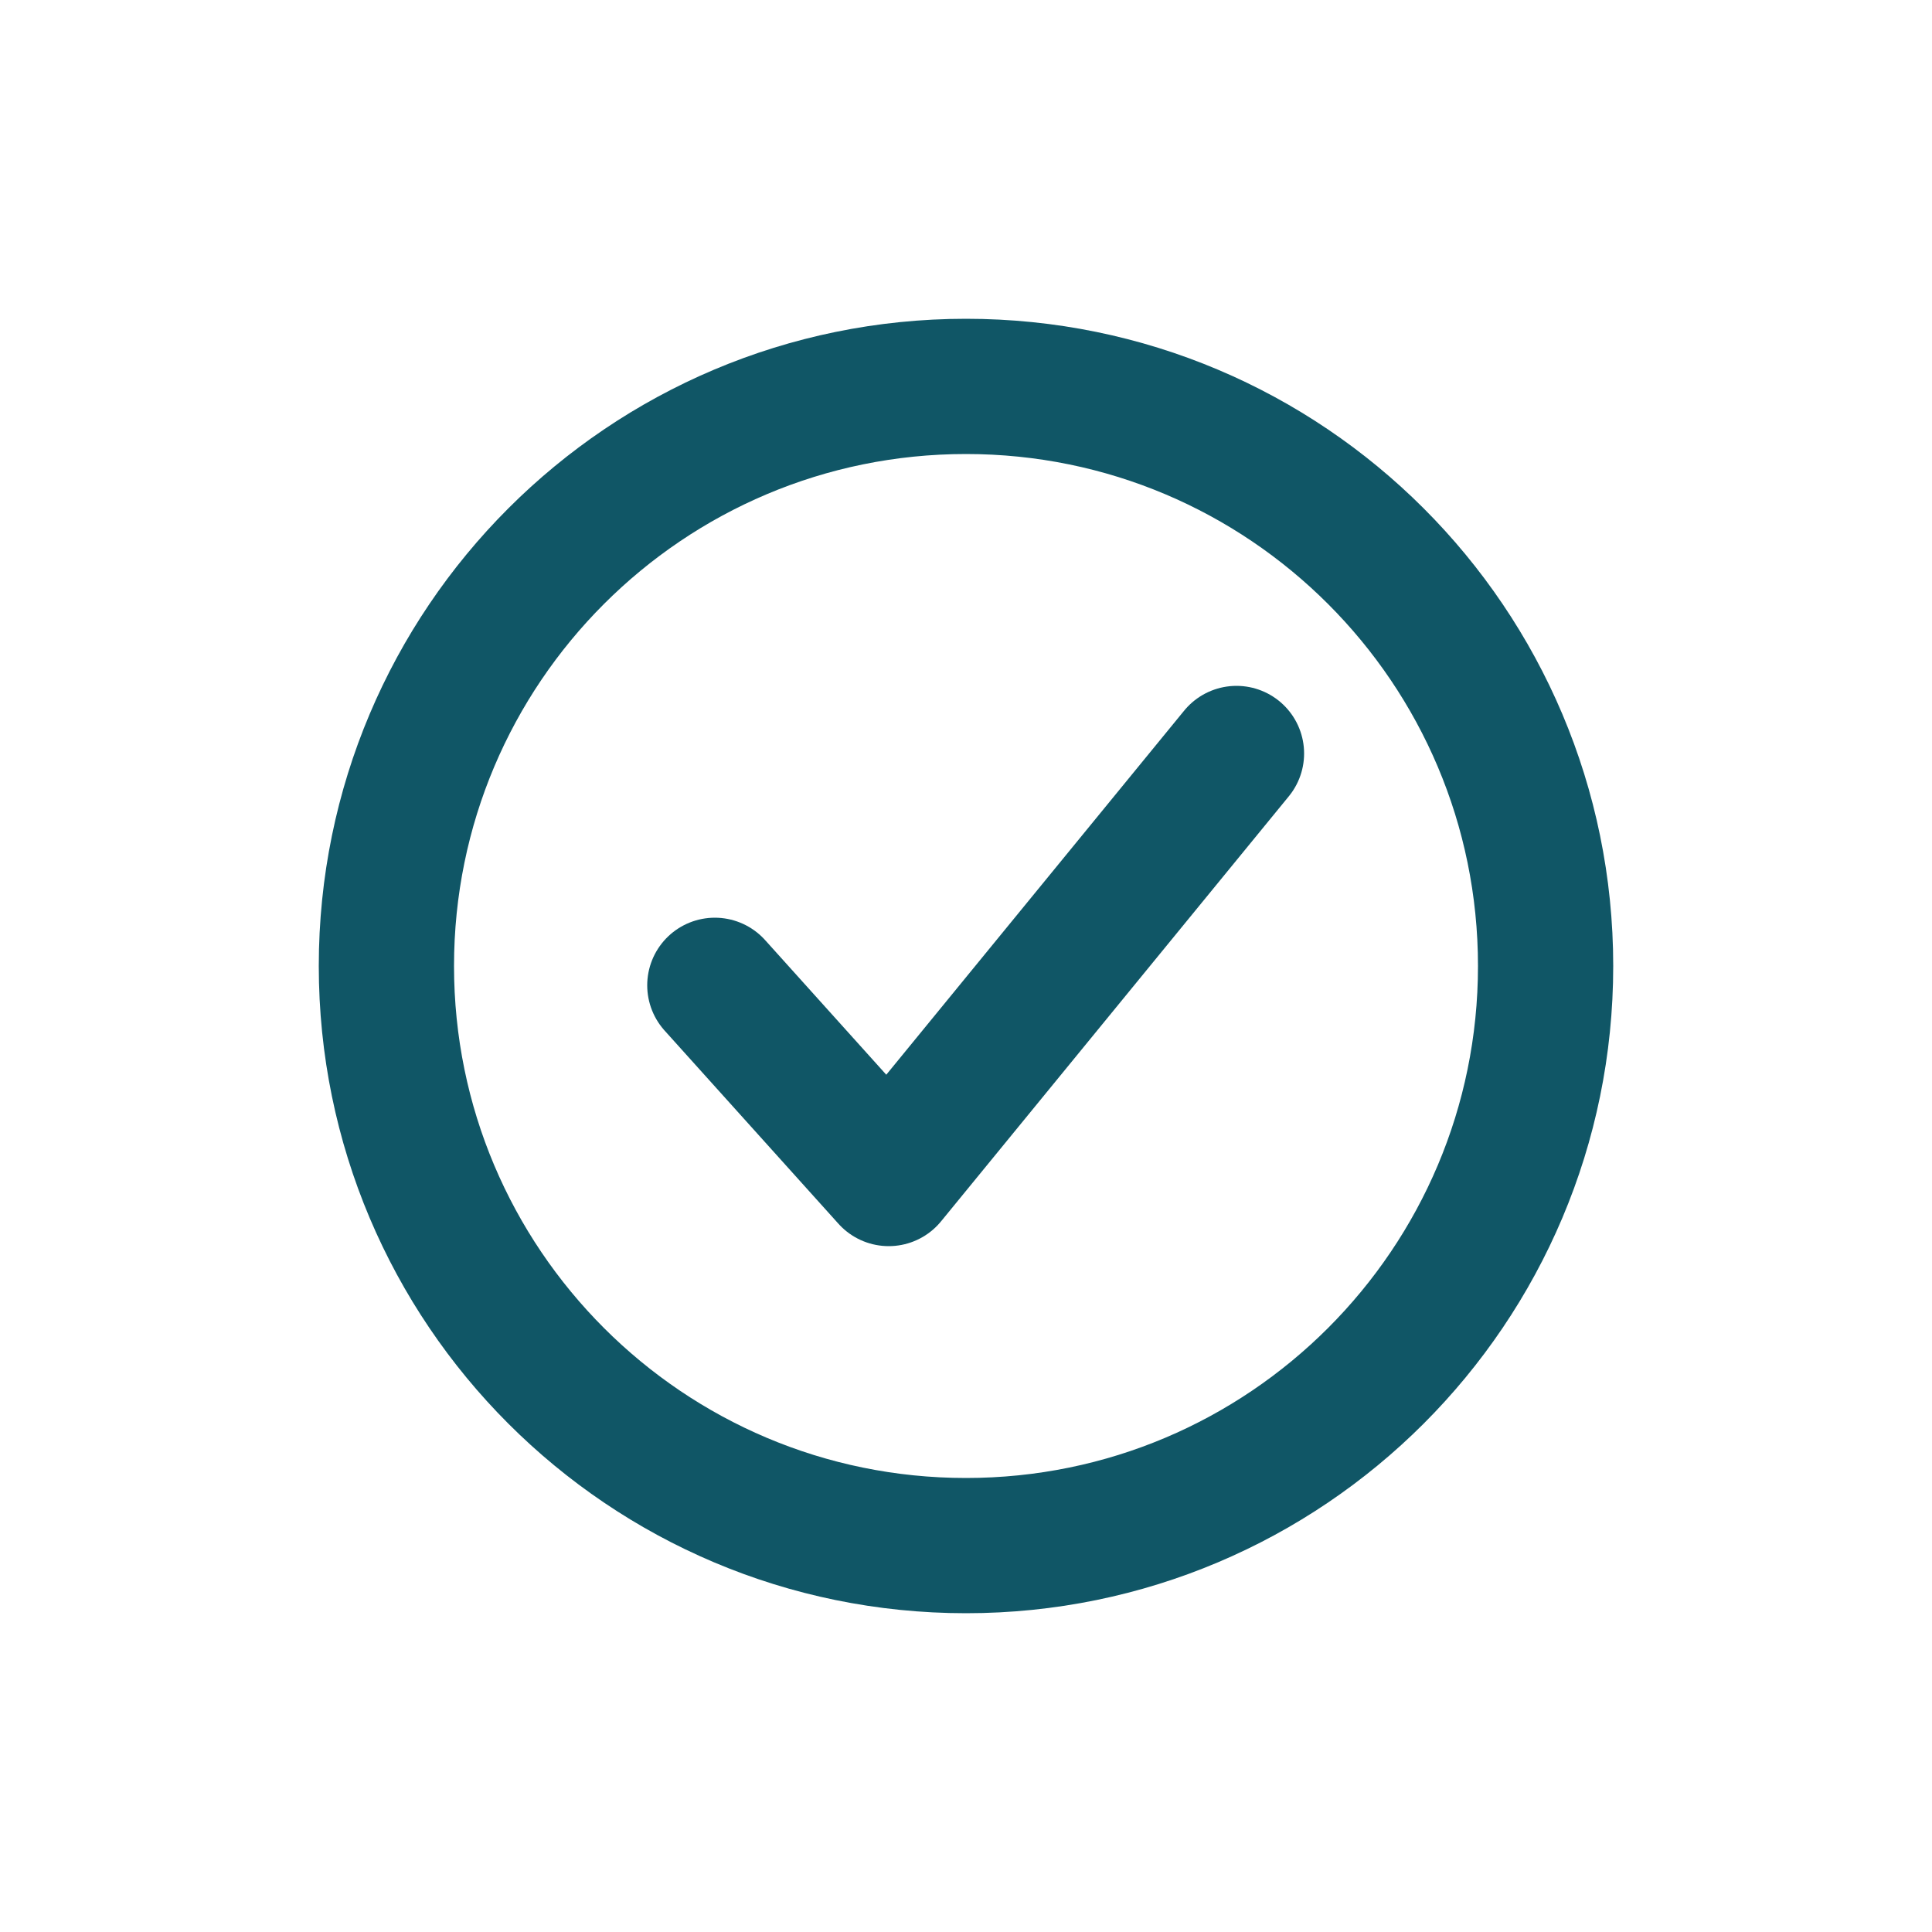
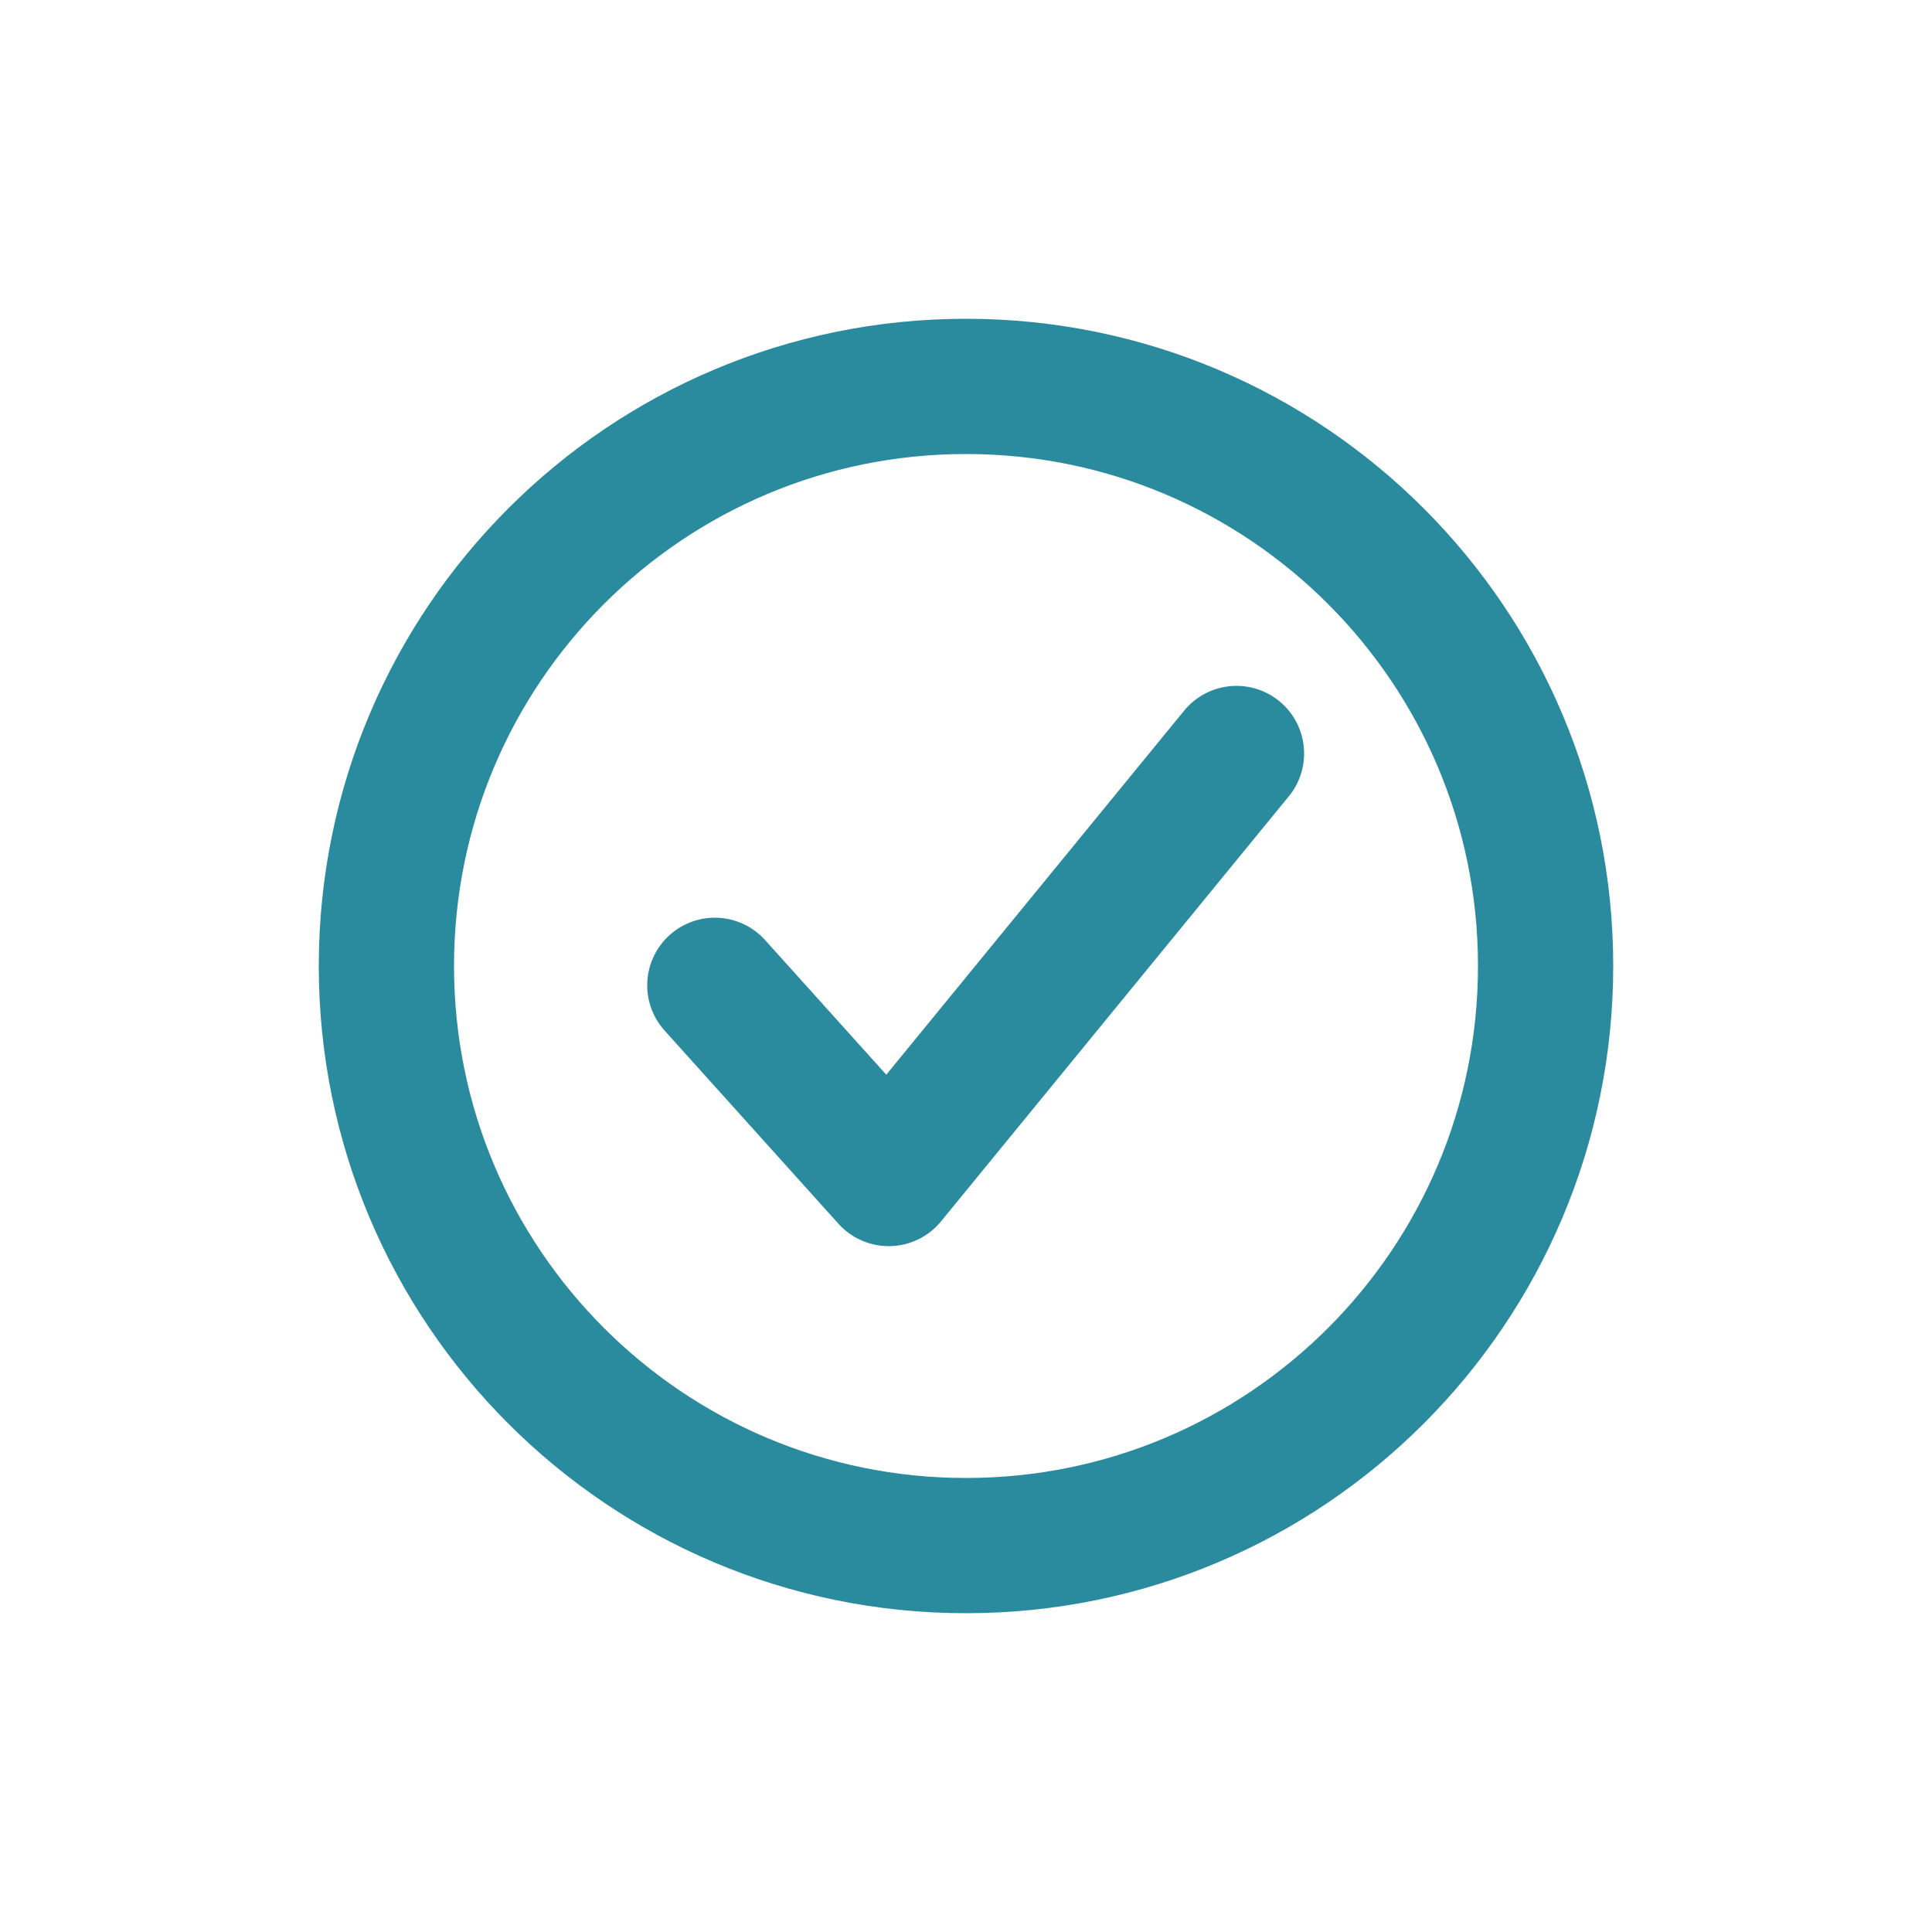
<svg xmlns="http://www.w3.org/2000/svg" viewBox="0 0 100 100" aria-hidden="true" fill="none" stroke-linecap="round" stroke-linejoin="round">
-   <circle cx="50" cy="50" r="30" stroke="#105666" stroke-width="7" />
-   <path d="M37 51 L46 61 L64 39" stroke="#105666" stroke-width="7" />
+   <circle cx="50" cy="50" r="30" stroke="#2a8a9e" stroke-width="7" />
+   <path d="M37 51 L46 61 L64 39" stroke="#2a8a9e" stroke-width="7" />
</svg>
